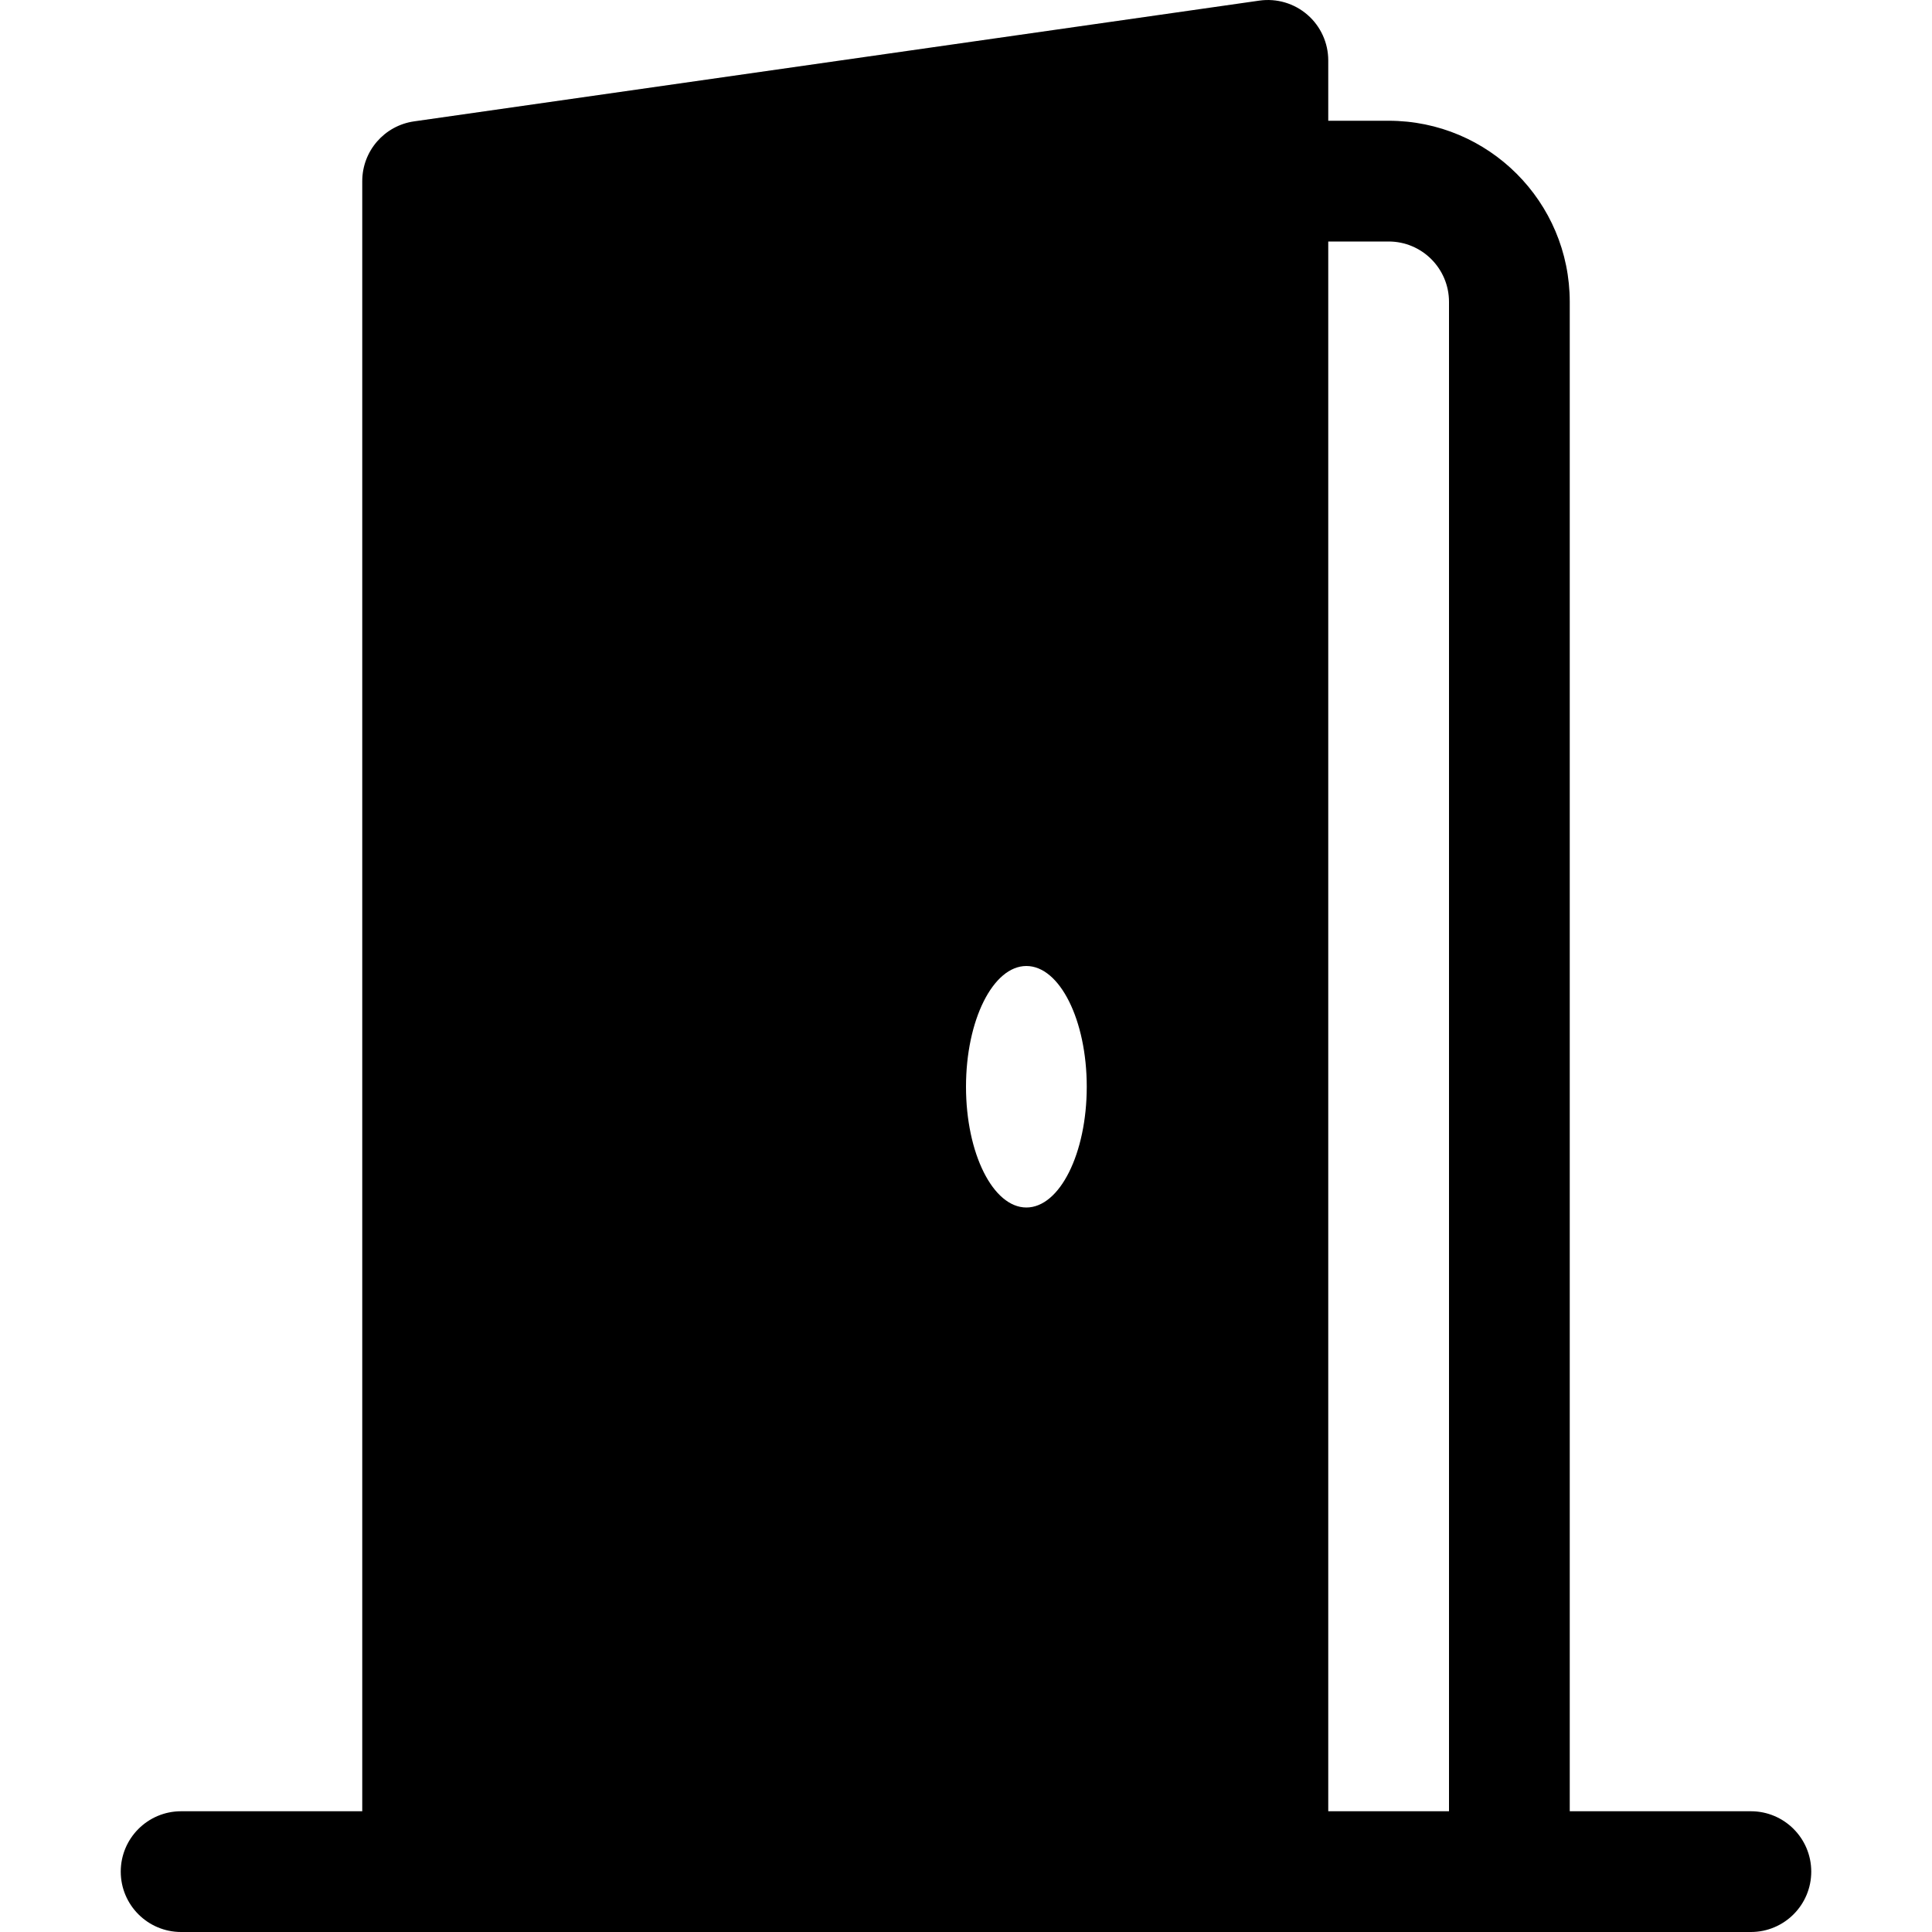
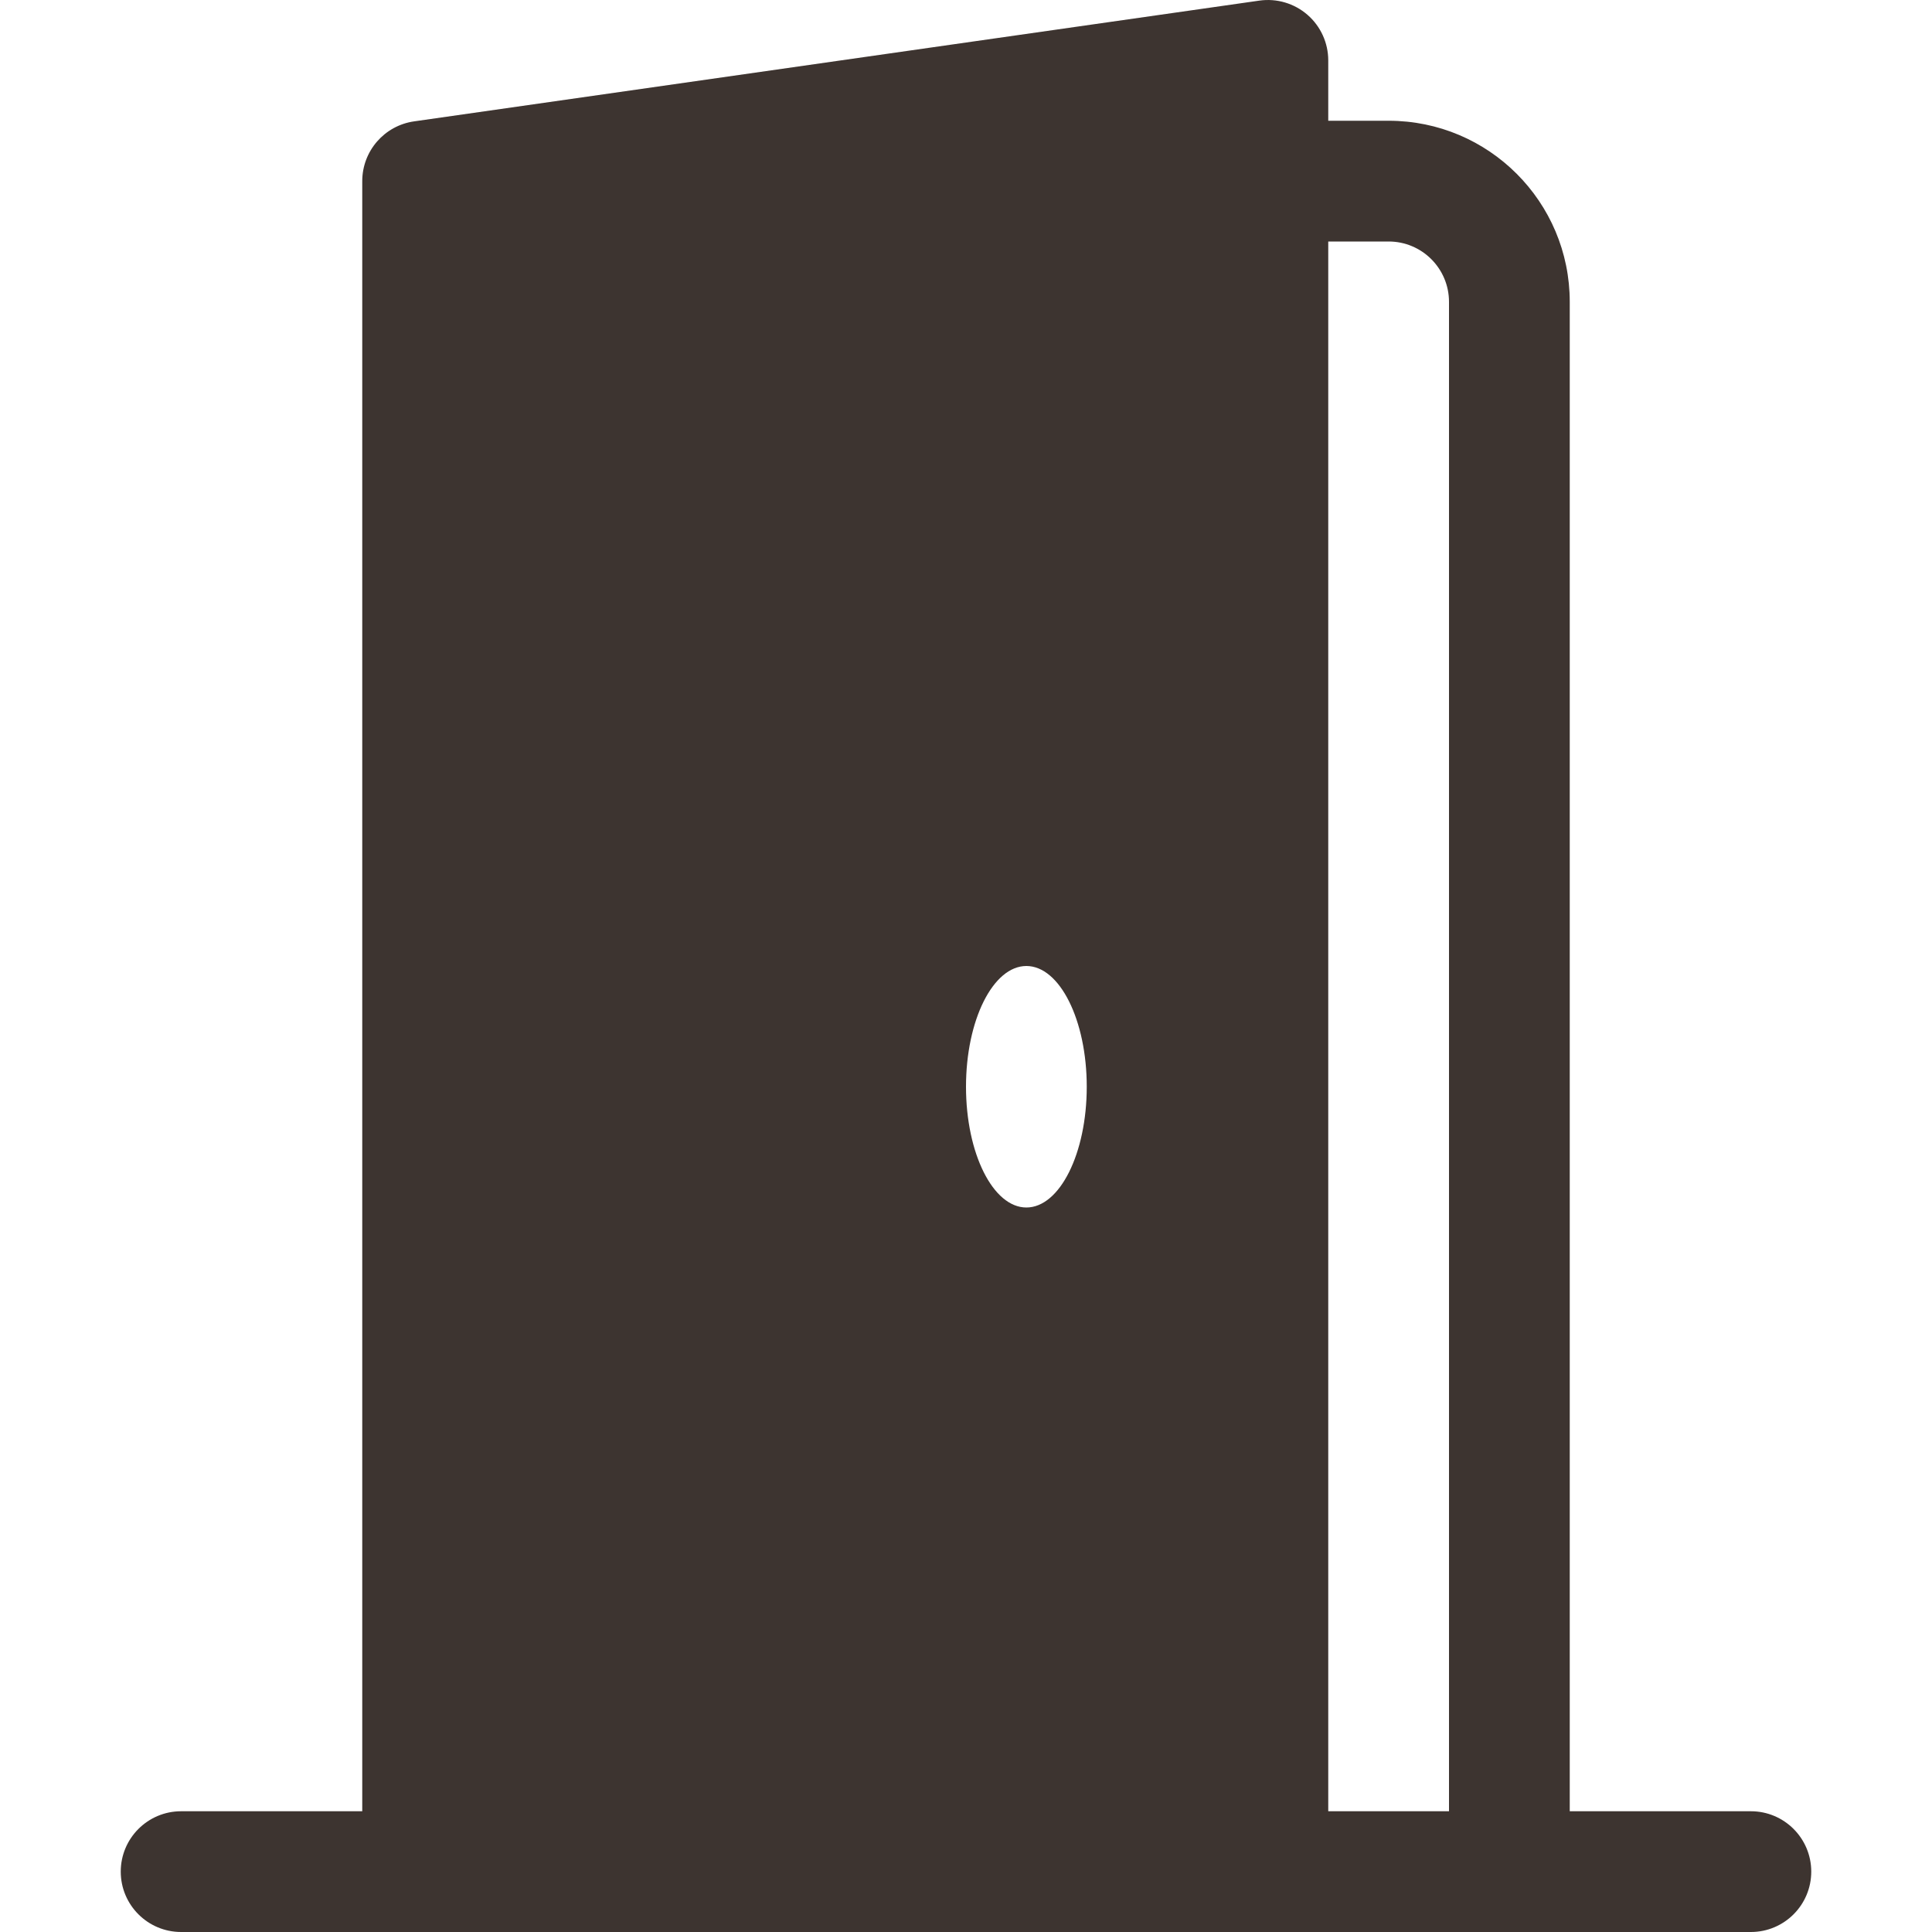
- <svg xmlns="http://www.w3.org/2000/svg" width="16" height="16" fill="currentColor" class="bi bi-door-open-fill" viewBox="0 0 16 16">
+ <svg xmlns="http://www.w3.org/2000/svg" width="16" height="16" fill="#3d3430" class="bi bi-door-open-fill" viewBox="0 0 16 16">
  <path d="M1.5 15a.5.5 0 0 0 0 1h13a.5.5 0 0 0 0-1H13V2.5A1.5 1.5 0 0 0 11.5 1H11V.5a.5.5 0 0 0-.57-.495l-7 1A.5.5 0 0 0 3 1.5V15H1.5zM11 2h.5a.5.5 0 0 1 .5.5V15h-1V2zm-2.5 8c-.276 0-.5-.448-.5-1s.224-1 .5-1 .5.448.5 1-.224 1-.5 1z" />
</svg>
